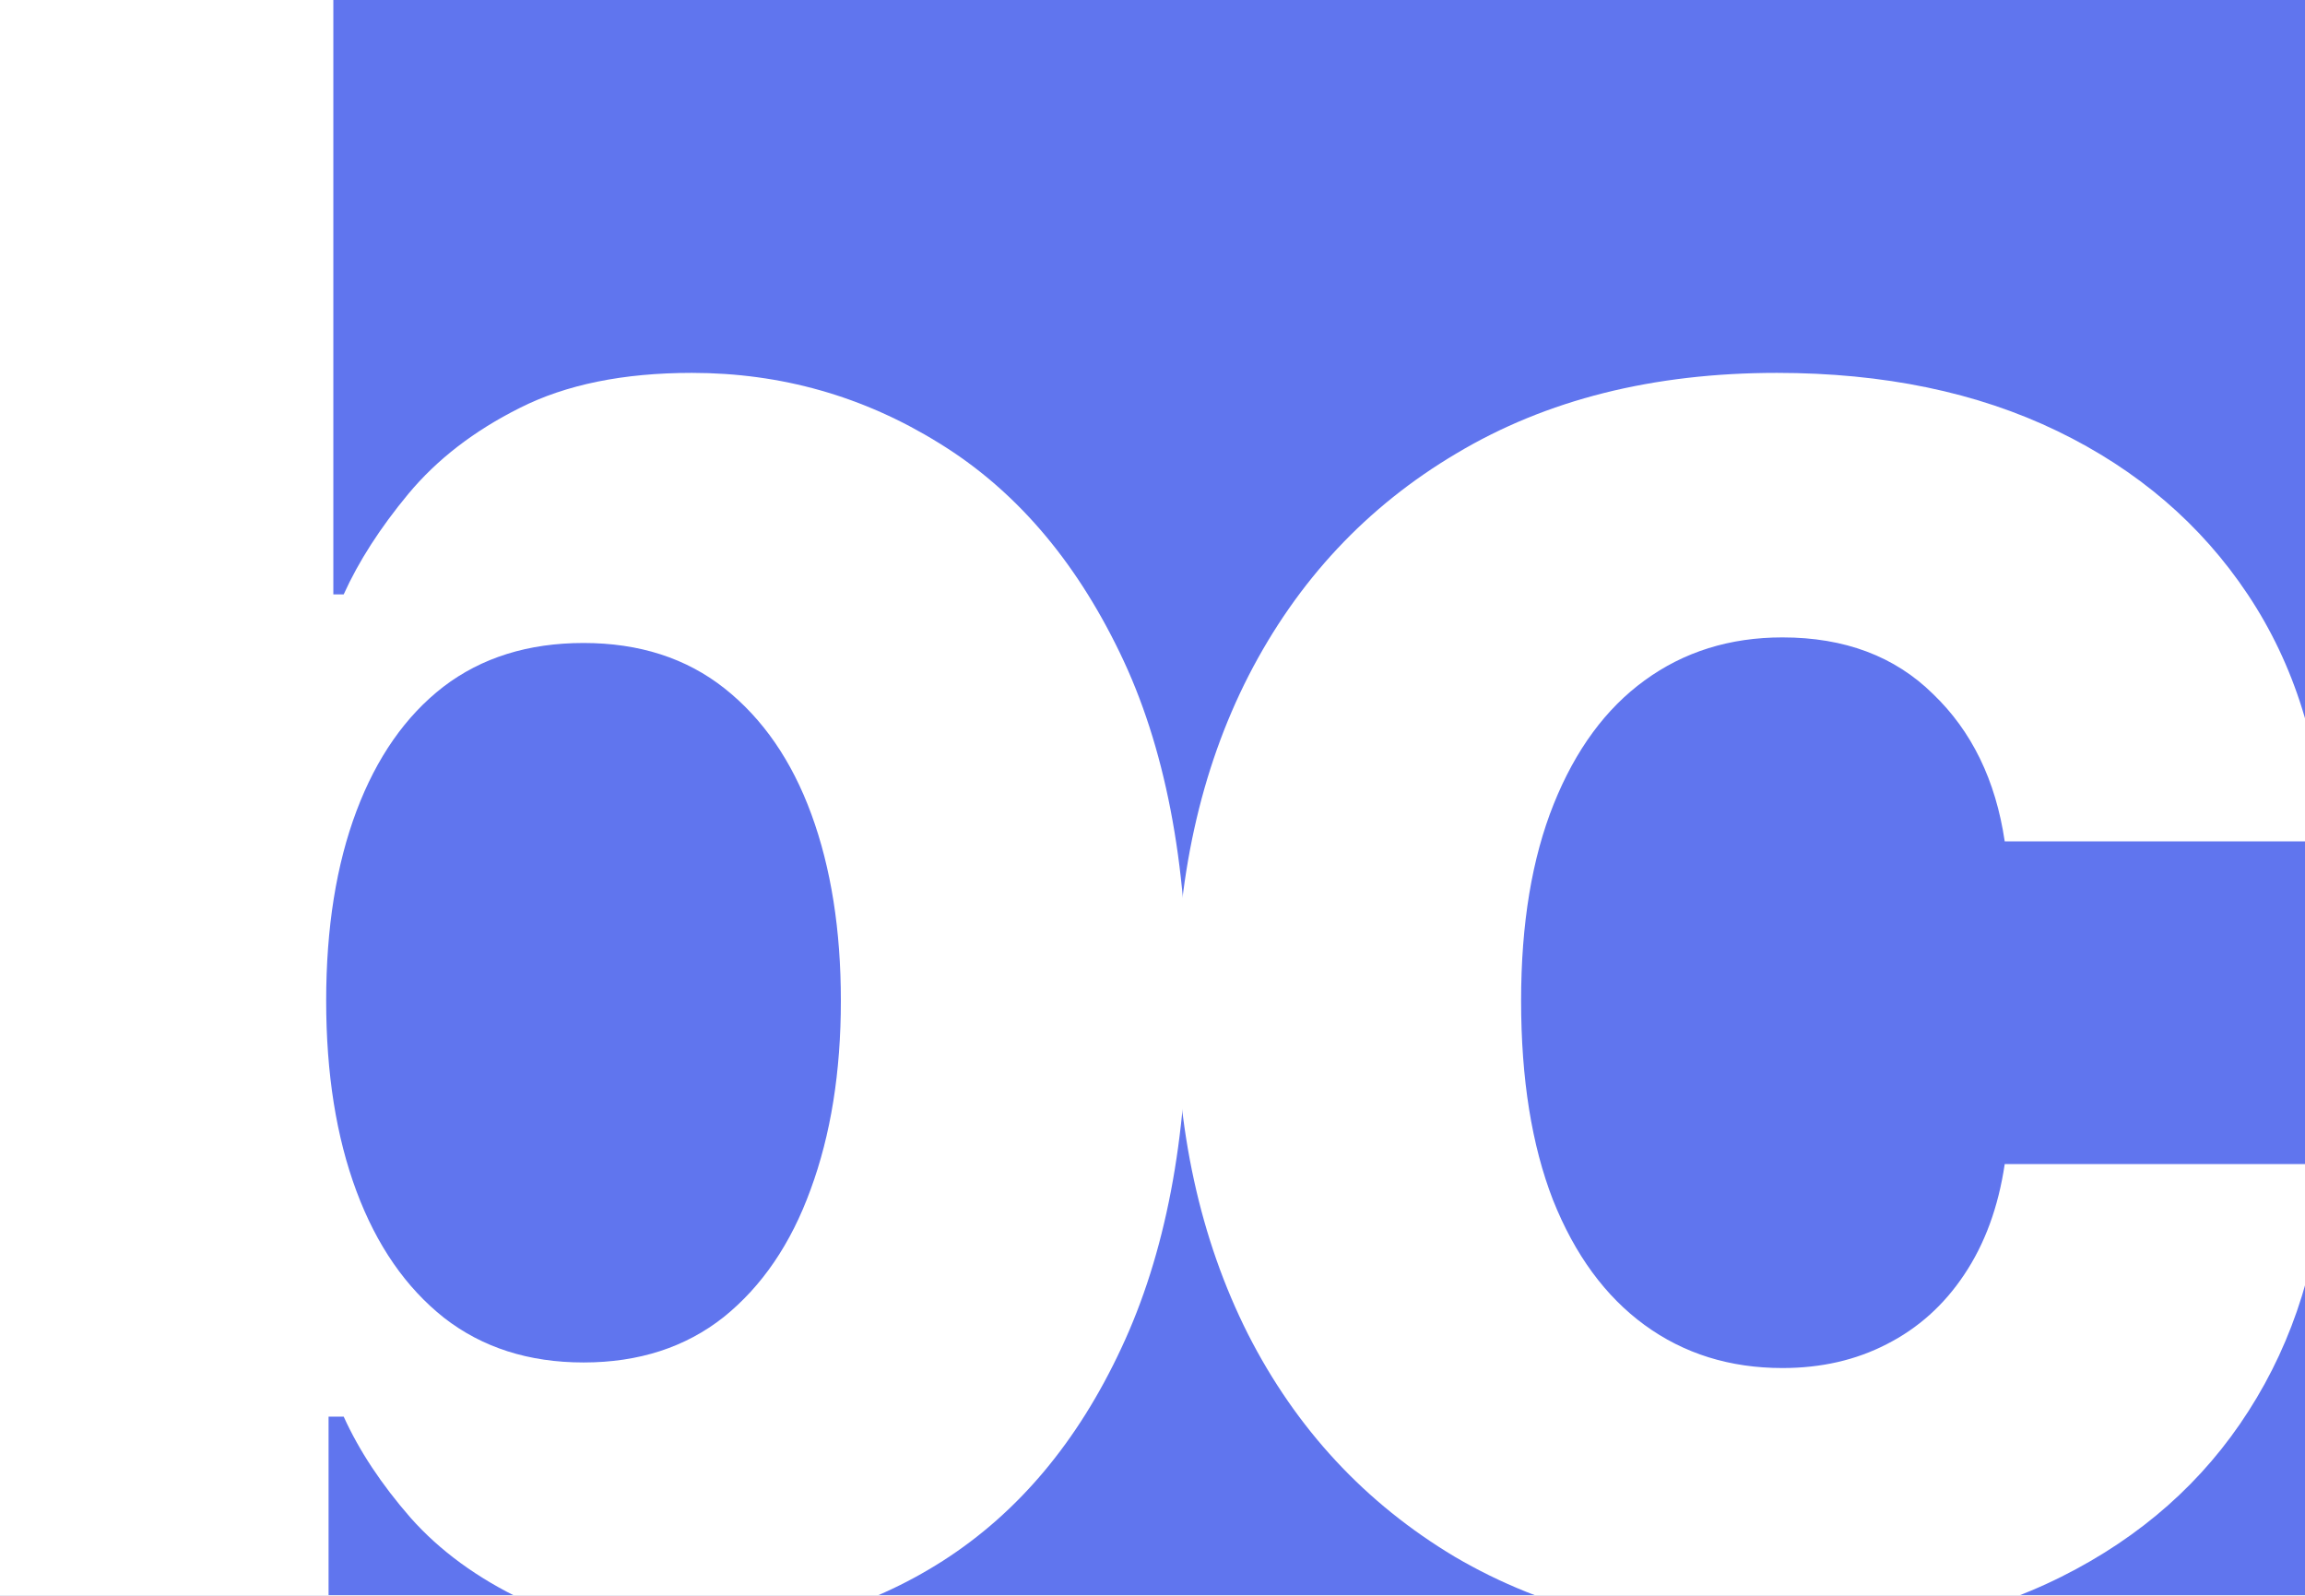
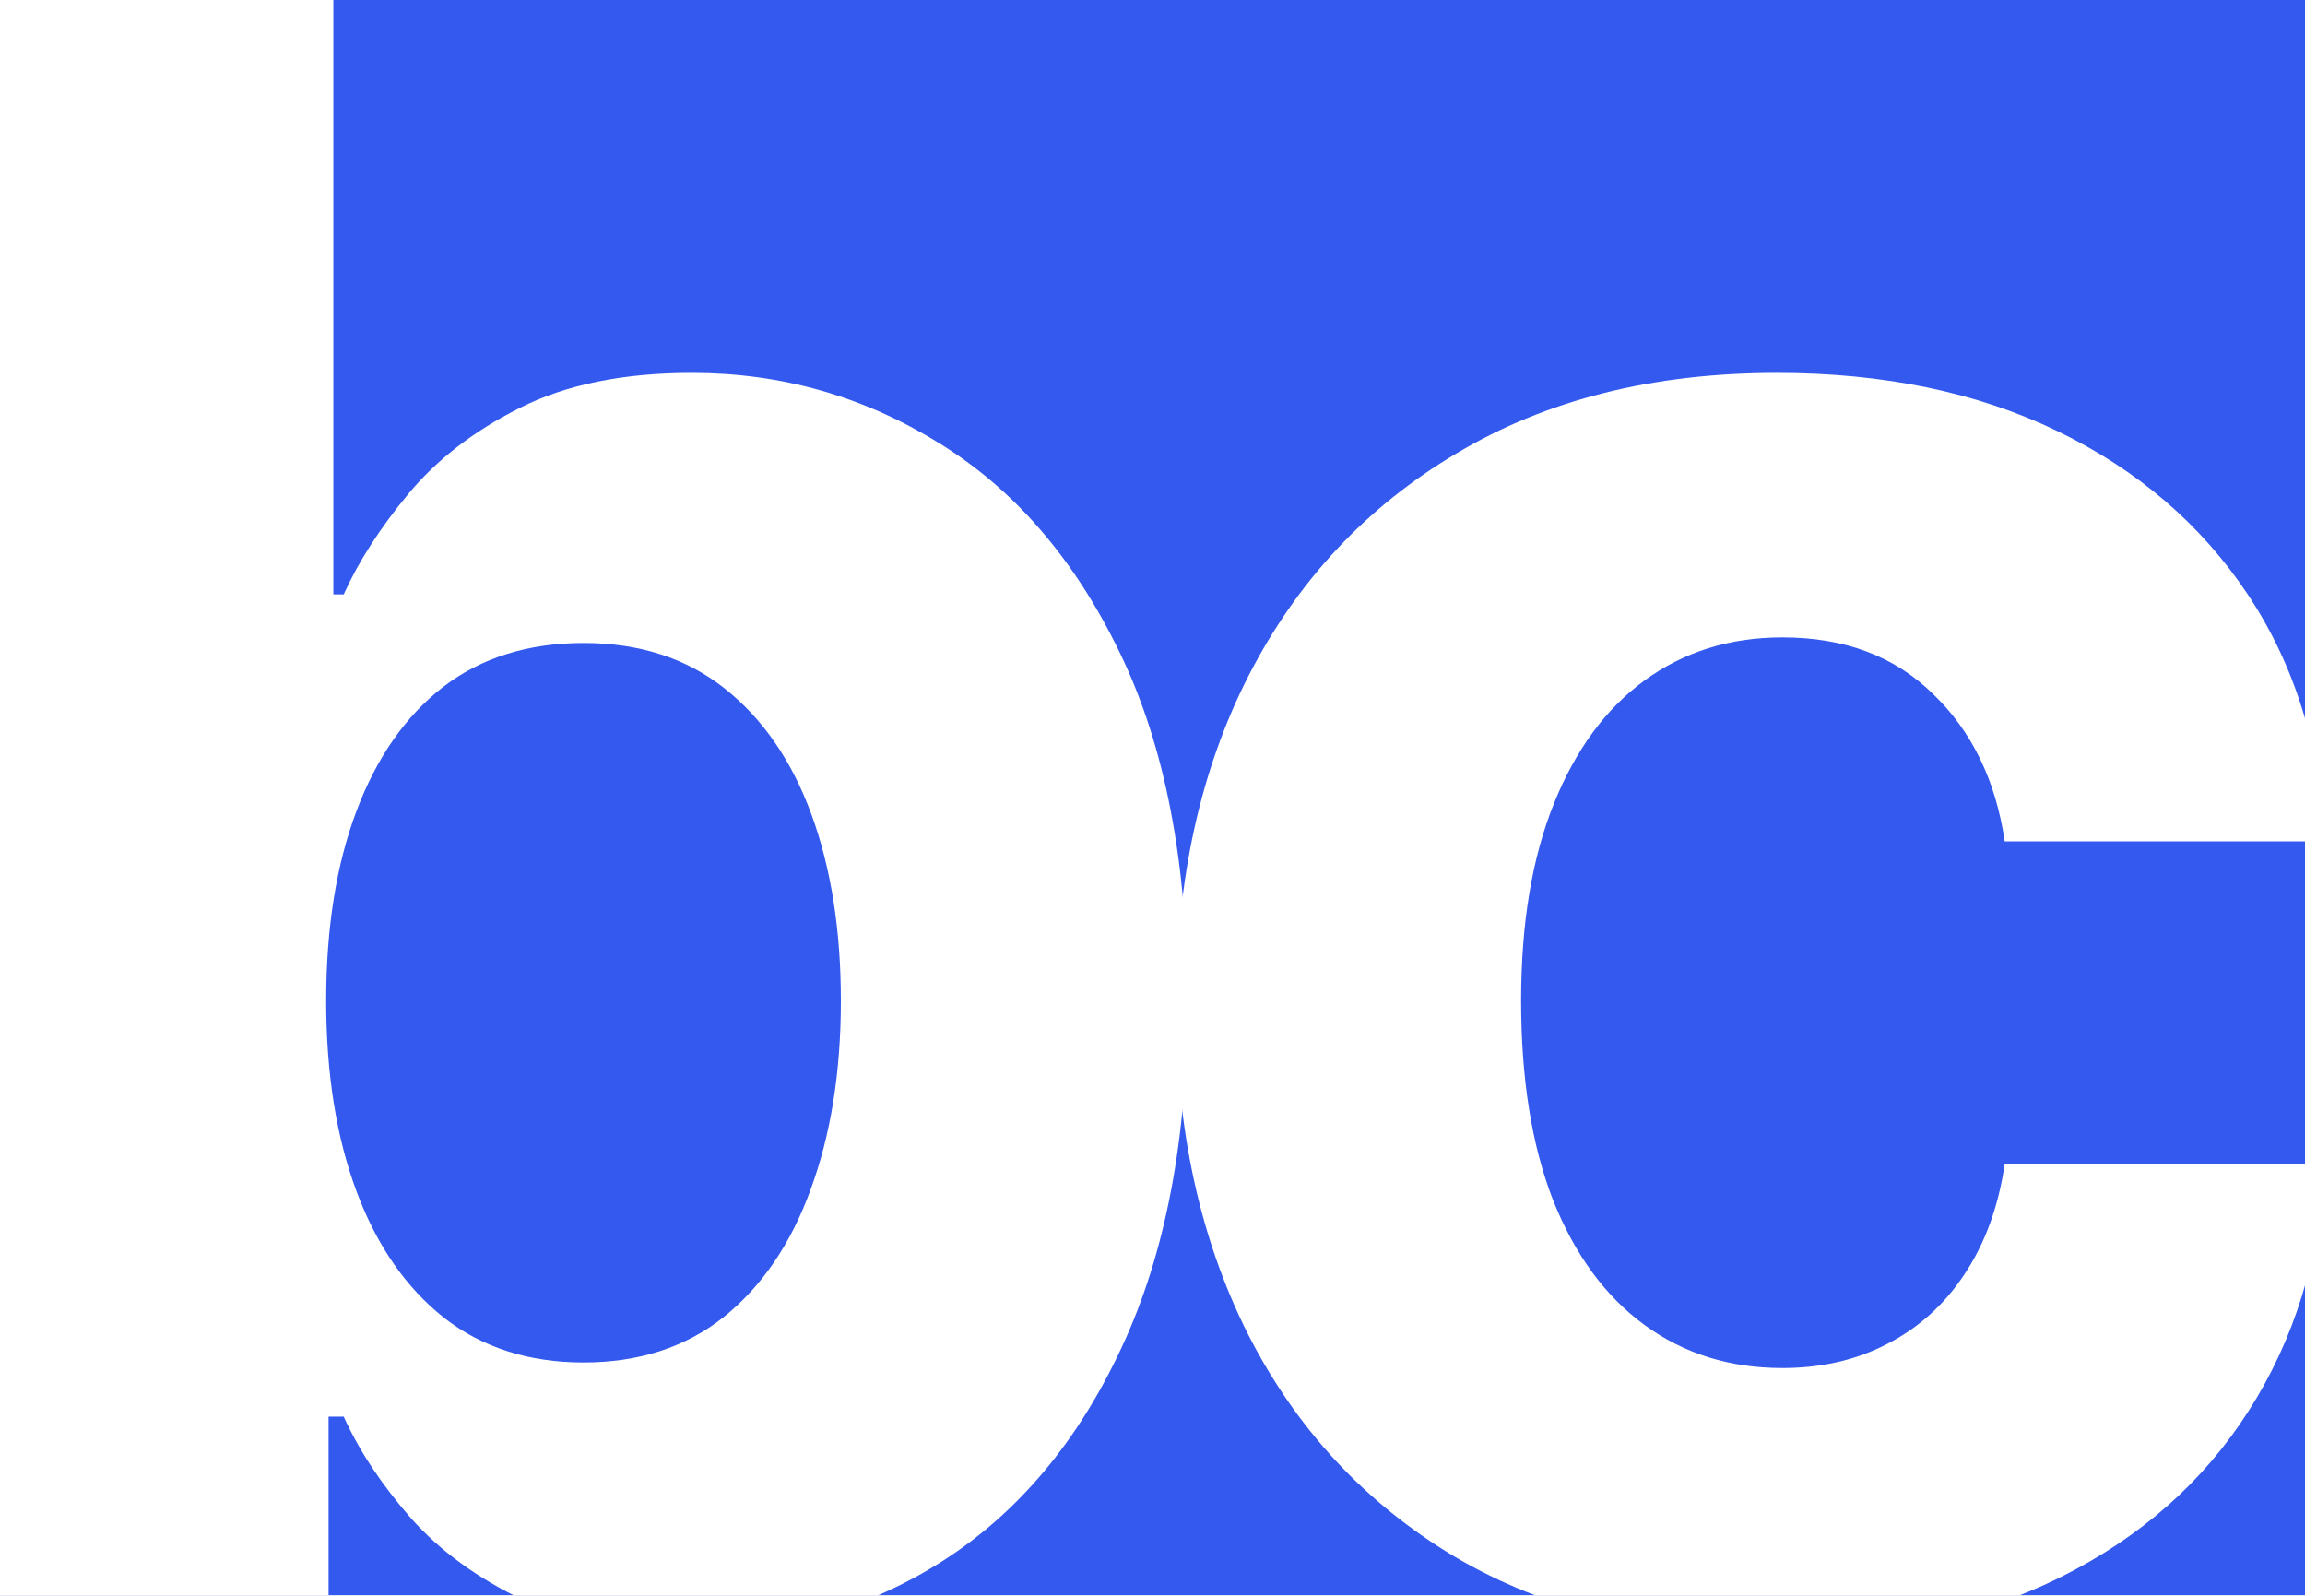
<svg xmlns="http://www.w3.org/2000/svg" width="263" height="182" viewBox="0 0 263 182" fill="none">
  <g clip-path="url(#clip0_88_139)">
-     <rect width="263" height="182" fill="#6075ee" />
+     <rect width="263" height="182" fill="rgb(52, 89, 238)" />
    <path d="M202.92 186.727C188.617 186.727 176.314 183.697 166.011 177.636C155.769 171.515 147.89 163.03 142.375 152.182C136.92 141.333 134.193 128.848 134.193 114.727C134.193 100.424 136.951 87.879 142.466 77.091C148.042 66.242 155.951 57.788 166.193 51.727C176.436 45.606 188.617 42.545 202.739 42.545C214.92 42.545 225.587 44.758 234.739 49.182C243.89 53.606 251.133 59.818 256.466 67.818C261.799 75.818 264.739 85.212 265.284 96H228.739C227.708 89.03 224.981 83.424 220.557 79.182C216.193 74.879 210.466 72.727 203.375 72.727C197.375 72.727 192.133 74.364 187.648 77.636C183.223 80.849 179.769 85.546 177.284 91.727C174.799 97.909 173.557 105.394 173.557 114.182C173.557 123.091 174.769 130.667 177.193 136.909C179.678 143.152 183.163 147.909 187.648 151.182C192.133 154.455 197.375 156.091 203.375 156.091C207.799 156.091 211.769 155.182 215.284 153.364C218.86 151.545 221.799 148.909 224.102 145.455C226.466 141.939 228.011 137.727 228.739 132.818H265.284C264.678 143.485 261.769 152.879 256.557 161C251.405 169.061 244.284 175.364 235.193 179.909C226.102 184.455 215.345 186.727 202.92 186.727Z" fill="white" />
    <path d="M-0.693 184V-2.182H38.034V67.818H39.216C40.913 64.061 43.367 60.242 46.58 56.364C49.852 52.424 54.095 49.151 59.307 46.545C64.579 43.879 71.125 42.545 78.943 42.545C89.125 42.545 98.519 45.212 107.125 50.545C115.731 55.818 122.61 63.788 127.761 74.454C132.913 85.061 135.489 98.364 135.489 114.364C135.489 129.939 132.973 143.091 127.943 153.818C122.973 164.485 116.186 172.576 107.58 178.091C99.034 183.545 89.458 186.273 78.852 186.273C71.337 186.273 64.943 185.03 59.67 182.545C54.458 180.061 50.186 176.939 46.852 173.182C43.519 169.364 40.974 165.515 39.216 161.636H37.489V184H-0.693ZM37.216 114.182C37.216 122.485 38.367 129.727 40.67 135.909C42.974 142.091 46.307 146.909 50.67 150.364C55.034 153.758 60.337 155.455 66.58 155.455C72.883 155.455 78.216 153.727 82.58 150.273C86.943 146.758 90.246 141.909 92.489 135.727C94.792 129.485 95.943 122.303 95.943 114.182C95.943 106.121 94.822 99.03 92.58 92.909C90.337 86.788 87.034 82 82.671 78.545C78.307 75.091 72.943 73.364 66.58 73.364C60.276 73.364 54.943 75.03 50.58 78.364C46.276 81.697 42.974 86.424 40.67 92.545C38.367 98.667 37.216 105.879 37.216 114.182Z" fill="white" />
  </g>
  <defs>
    <clipPath id="clip0_88_139">
      <rect width="263" height="182" fill="white" />
    </clipPath>
  </defs>
</svg>
